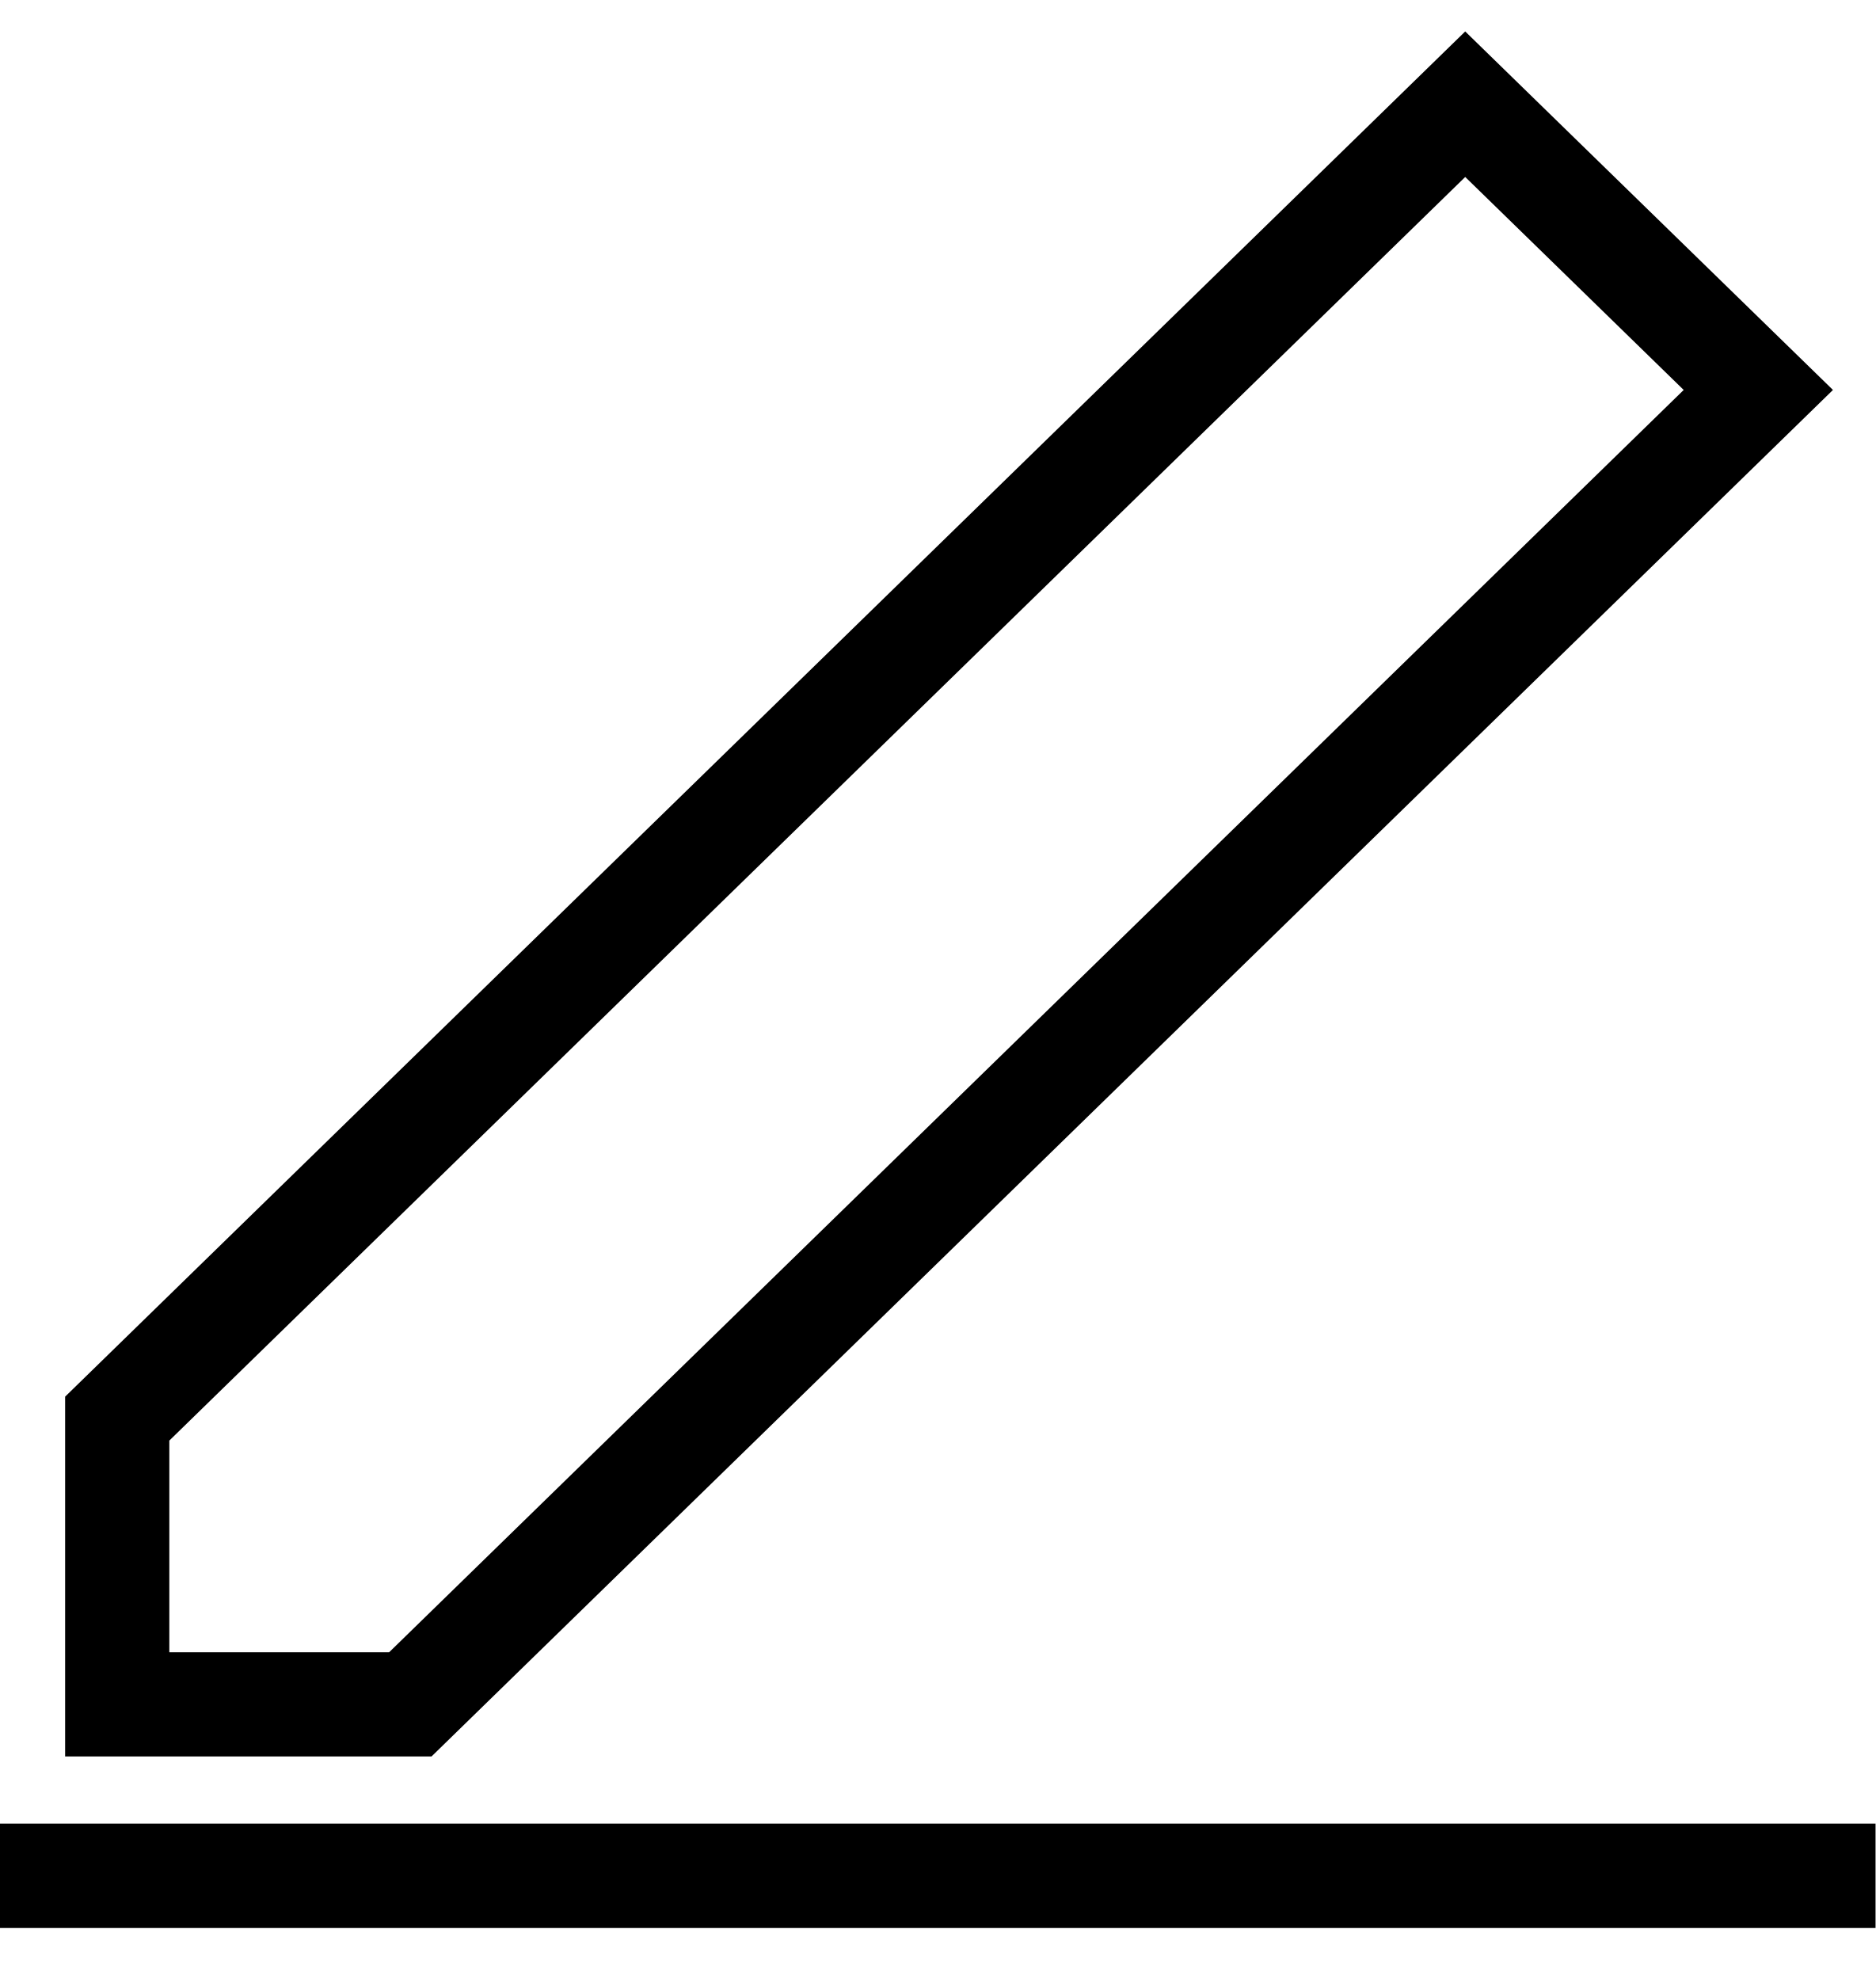
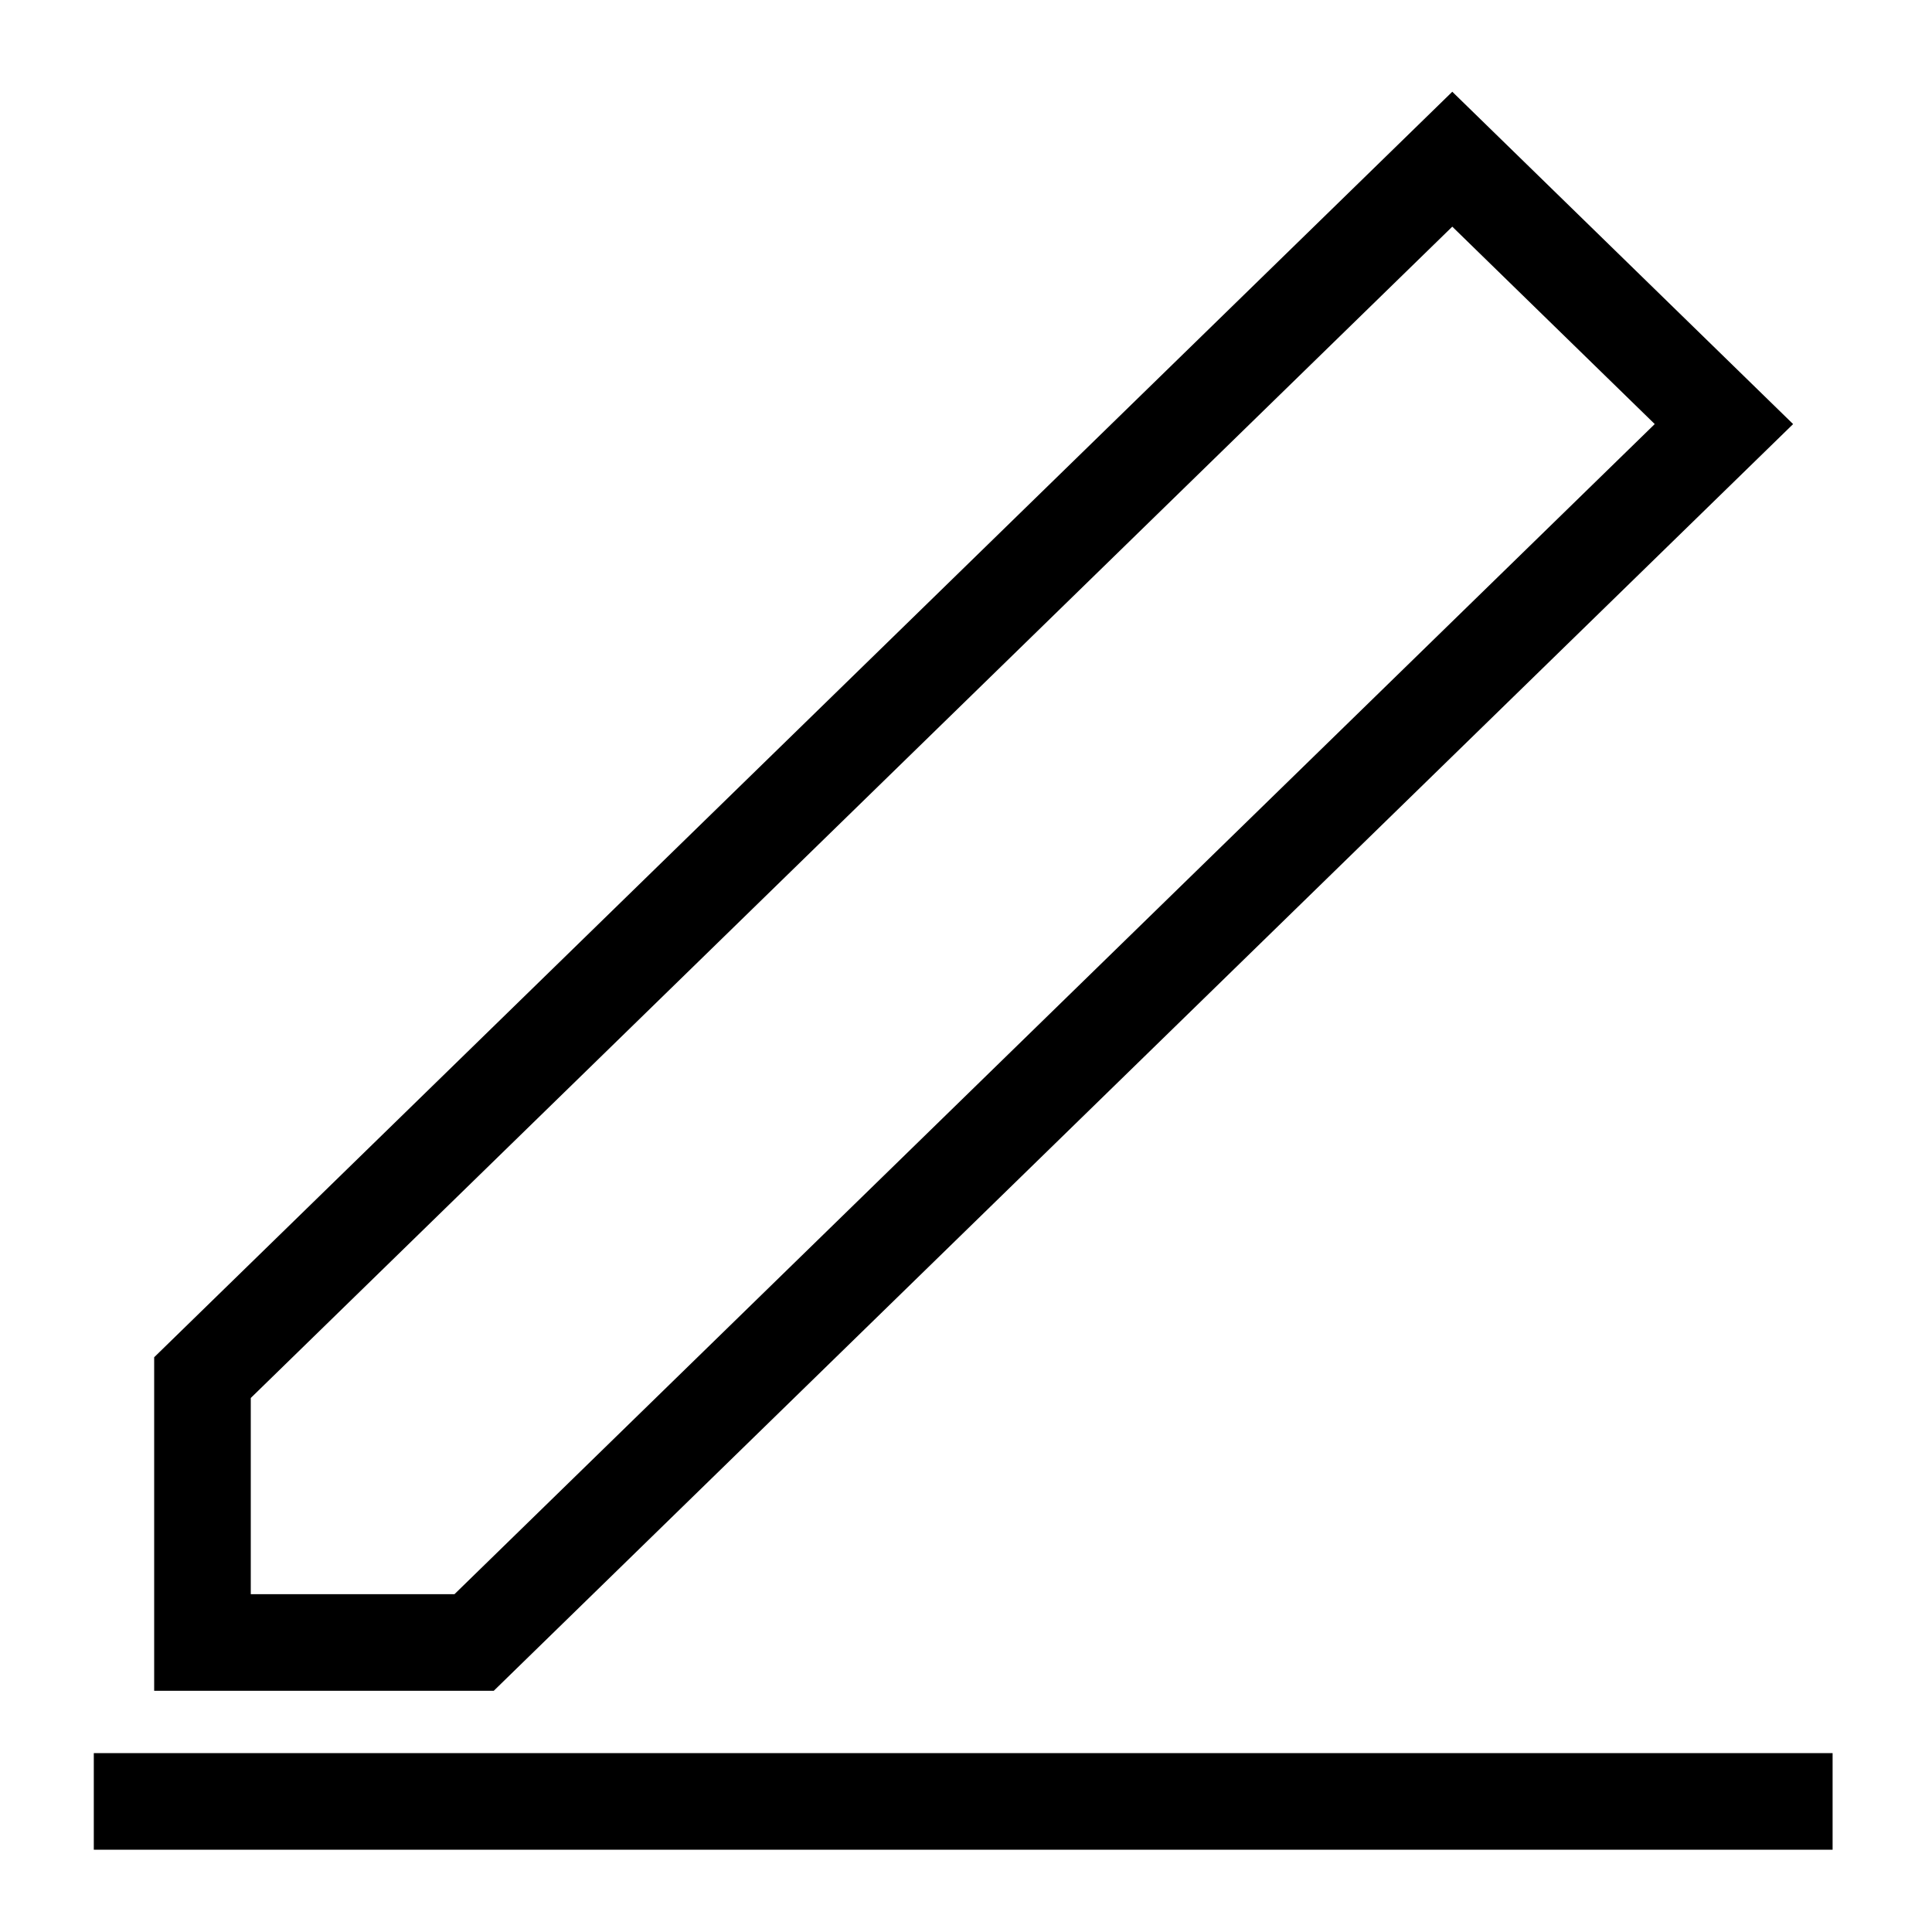
- <svg xmlns="http://www.w3.org/2000/svg" width="18" height="19" viewBox="0 0 18 19" fill="none">
-   <path d="M18 18H0M1.125 16.355V13.613L14.062 1L16.875 3.742L3.938 16.355H1.125Z" stroke="black" />
+ <svg xmlns="http://www.w3.org/2000/svg" width="20" height="20" viewBox="0 0 20 20" fill="none" version="1.1" id="svg416">
+   <defs id="defs420" />
+   <path d="M 18.971,18.648 H 0.971 m 1.125,-1.645 v -2.742 l 12.938,-12.613 2.812,2.742 -12.938,12.613 z" stroke="#000000" id="path414" />
</svg>
